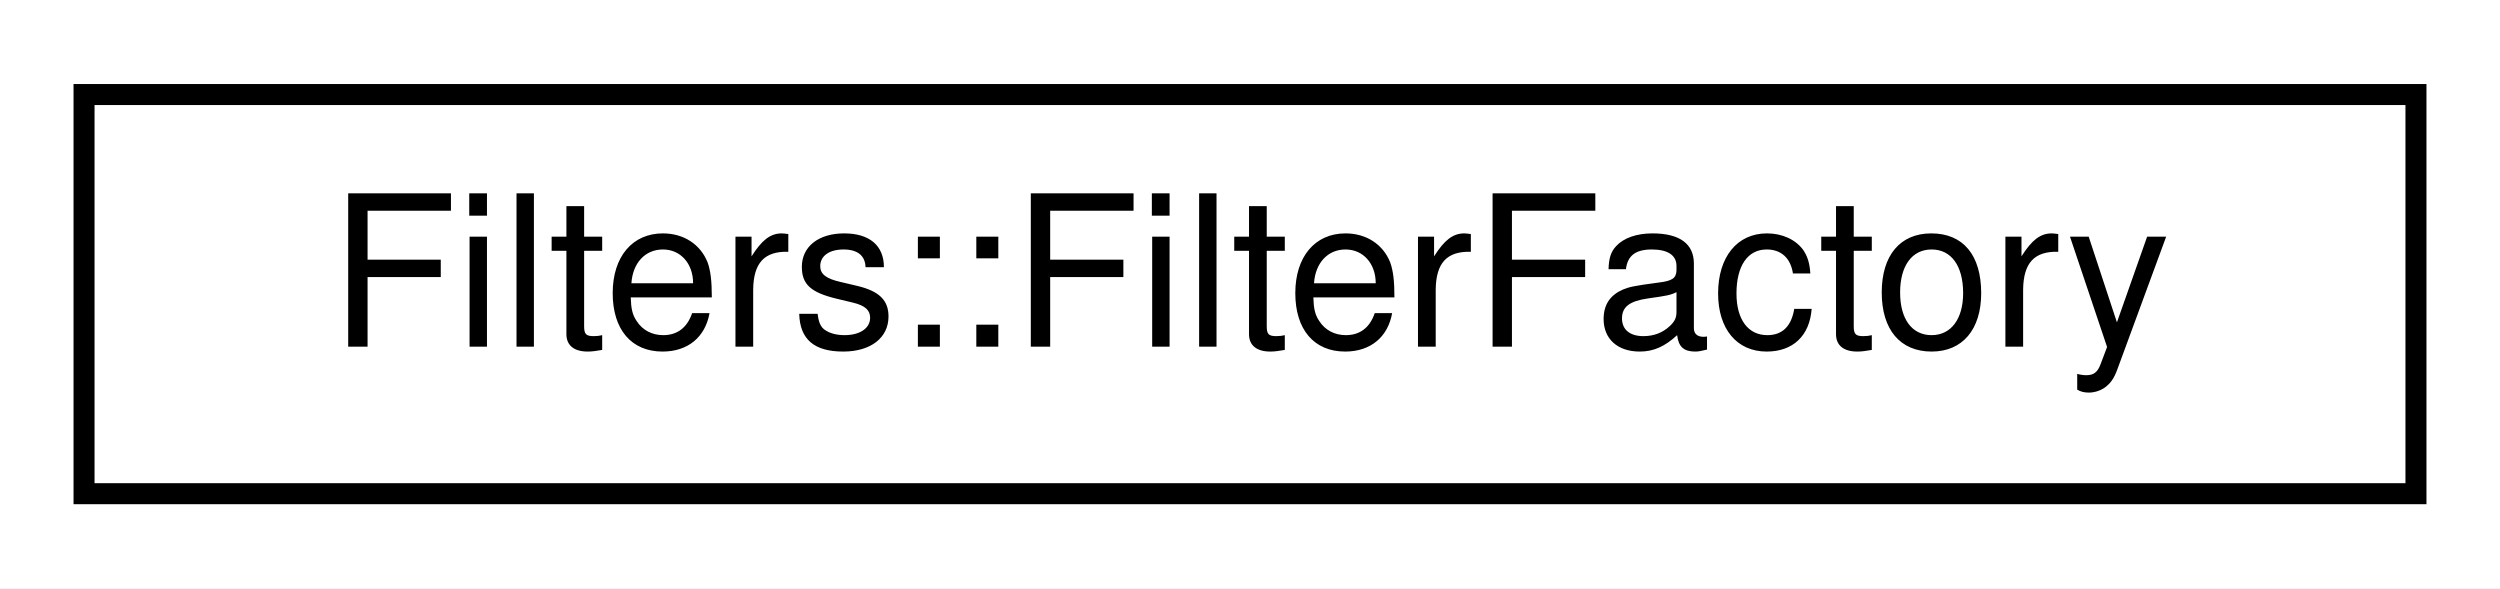
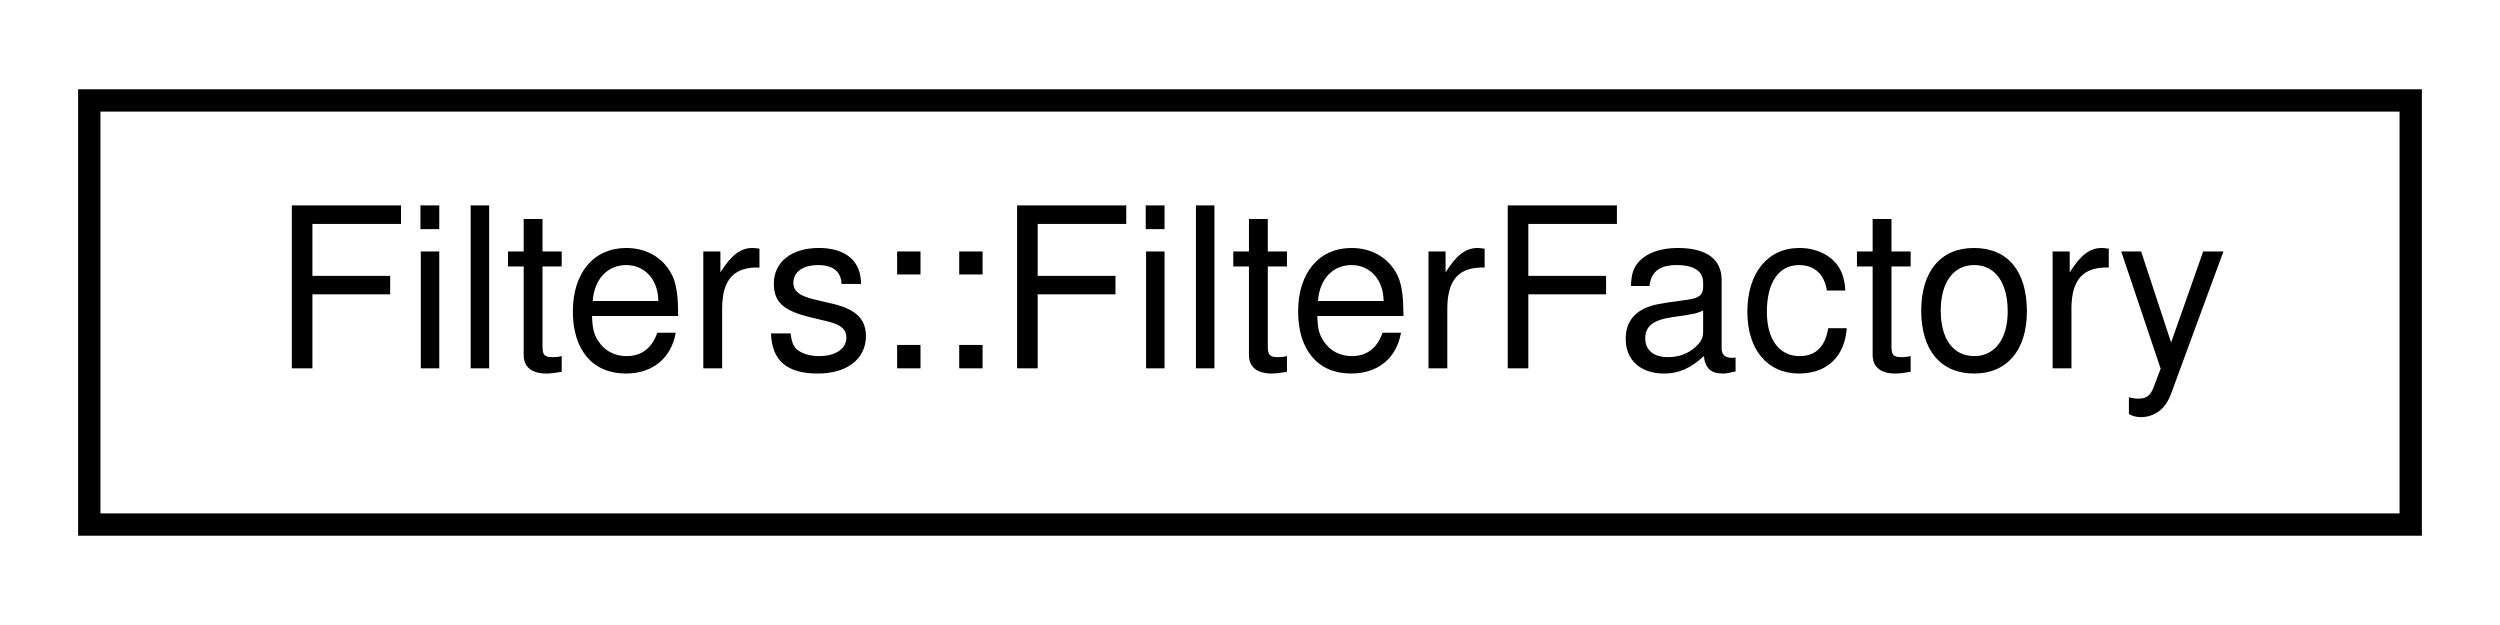
- <svg xmlns="http://www.w3.org/2000/svg" xmlns:xlink="http://www.w3.org/1999/xlink" width="119pt" height="28pt" viewBox="0.00 0.00 119.00 28.00">
+ <svg xmlns="http://www.w3.org/2000/svg" xmlns:xlink="http://www.w3.org/1999/xlink" width="112pt" height="28pt" viewBox="0.00 0.00 112.00 28.00">
  <g id="graph0" class="graph" transform="scale(1 1) rotate(0) translate(4 24)">
-     <polygon fill="white" stroke="none" points="-4,4 -4,-24 115,-24 115,4 -4,4" />
+     <polygon fill="white" stroke="none" points="-4,4 -4,-24 108,-24 108,4 -4,4" />
    <g id="node1" class="node">
      <g id="a_node1">
        <a xlink:href="class_filters_1_1_filter_factory.html" target="_top" xlink:title="Фабричный класс для создания экземпляров классов фильтров. ">
-           <polygon fill="white" stroke="black" points="-7.10543e-15,-0.5 -7.10543e-15,-19.5 111,-19.5 111,-0.5 -7.10543e-15,-0.5" />
-           <text text-anchor="middle" x="55.5" y="-7.5" font-family="Helvetica,sans-Serif" font-size="10.00">Filters::FilterFactory</text>
+           <polygon fill="white" stroke="black" points="0,-0.5 0,-19.5 104,-19.5 104,-0.5 0,-0.5" />
+           <text text-anchor="middle" x="52" y="-7.5" font-family="Helvetica,sans-Serif" font-size="10.00">Filters::FilterFactory</text>
        </a>
      </g>
    </g>
  </g>
</svg>
